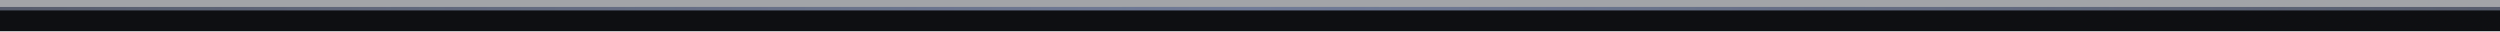
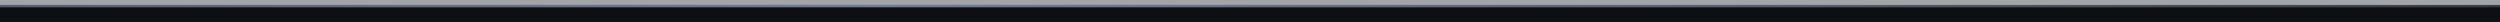
- <svg xmlns="http://www.w3.org/2000/svg" width="720" height="9" viewBox="0 0 720 9" fill="none">
+ <svg xmlns="http://www.w3.org/2000/svg" width="1024" height="9" viewBox="0 0 1024 9" fill="none" preserveAspectRatio="none">
  <defs>
    <radialGradient id="paint0_radial_607_1919" cx="0" cy="0" r="1" gradientUnits="userSpaceOnUse" gradientTransform="translate(360.001 2.43001) rotate(180) scale(1002 721440)">
      <stop stop-color="#707B98" />
      <stop offset="1" stop-color="#9CA2B1" stop-opacity="0" />
    </radialGradient>
  </defs>
-   <rect y="2" width="720" height="7" fill="#0E0F12" />
-   <rect opacity="0.5" width="720" height="2" fill="#454951" />
-   <rect y="2" width="720" height="1" fill="url(#paint0_radial_607_1919)" />
+   <rect y="2" width="1024" height="7" fill="#0E0F12" />
+   <rect opacity="0.5" width="1024" height="2" fill="#454951" />
+   <rect y="2" width="1024" height="1" fill="url(#paint0_radial_607_1919)" />
</svg>
